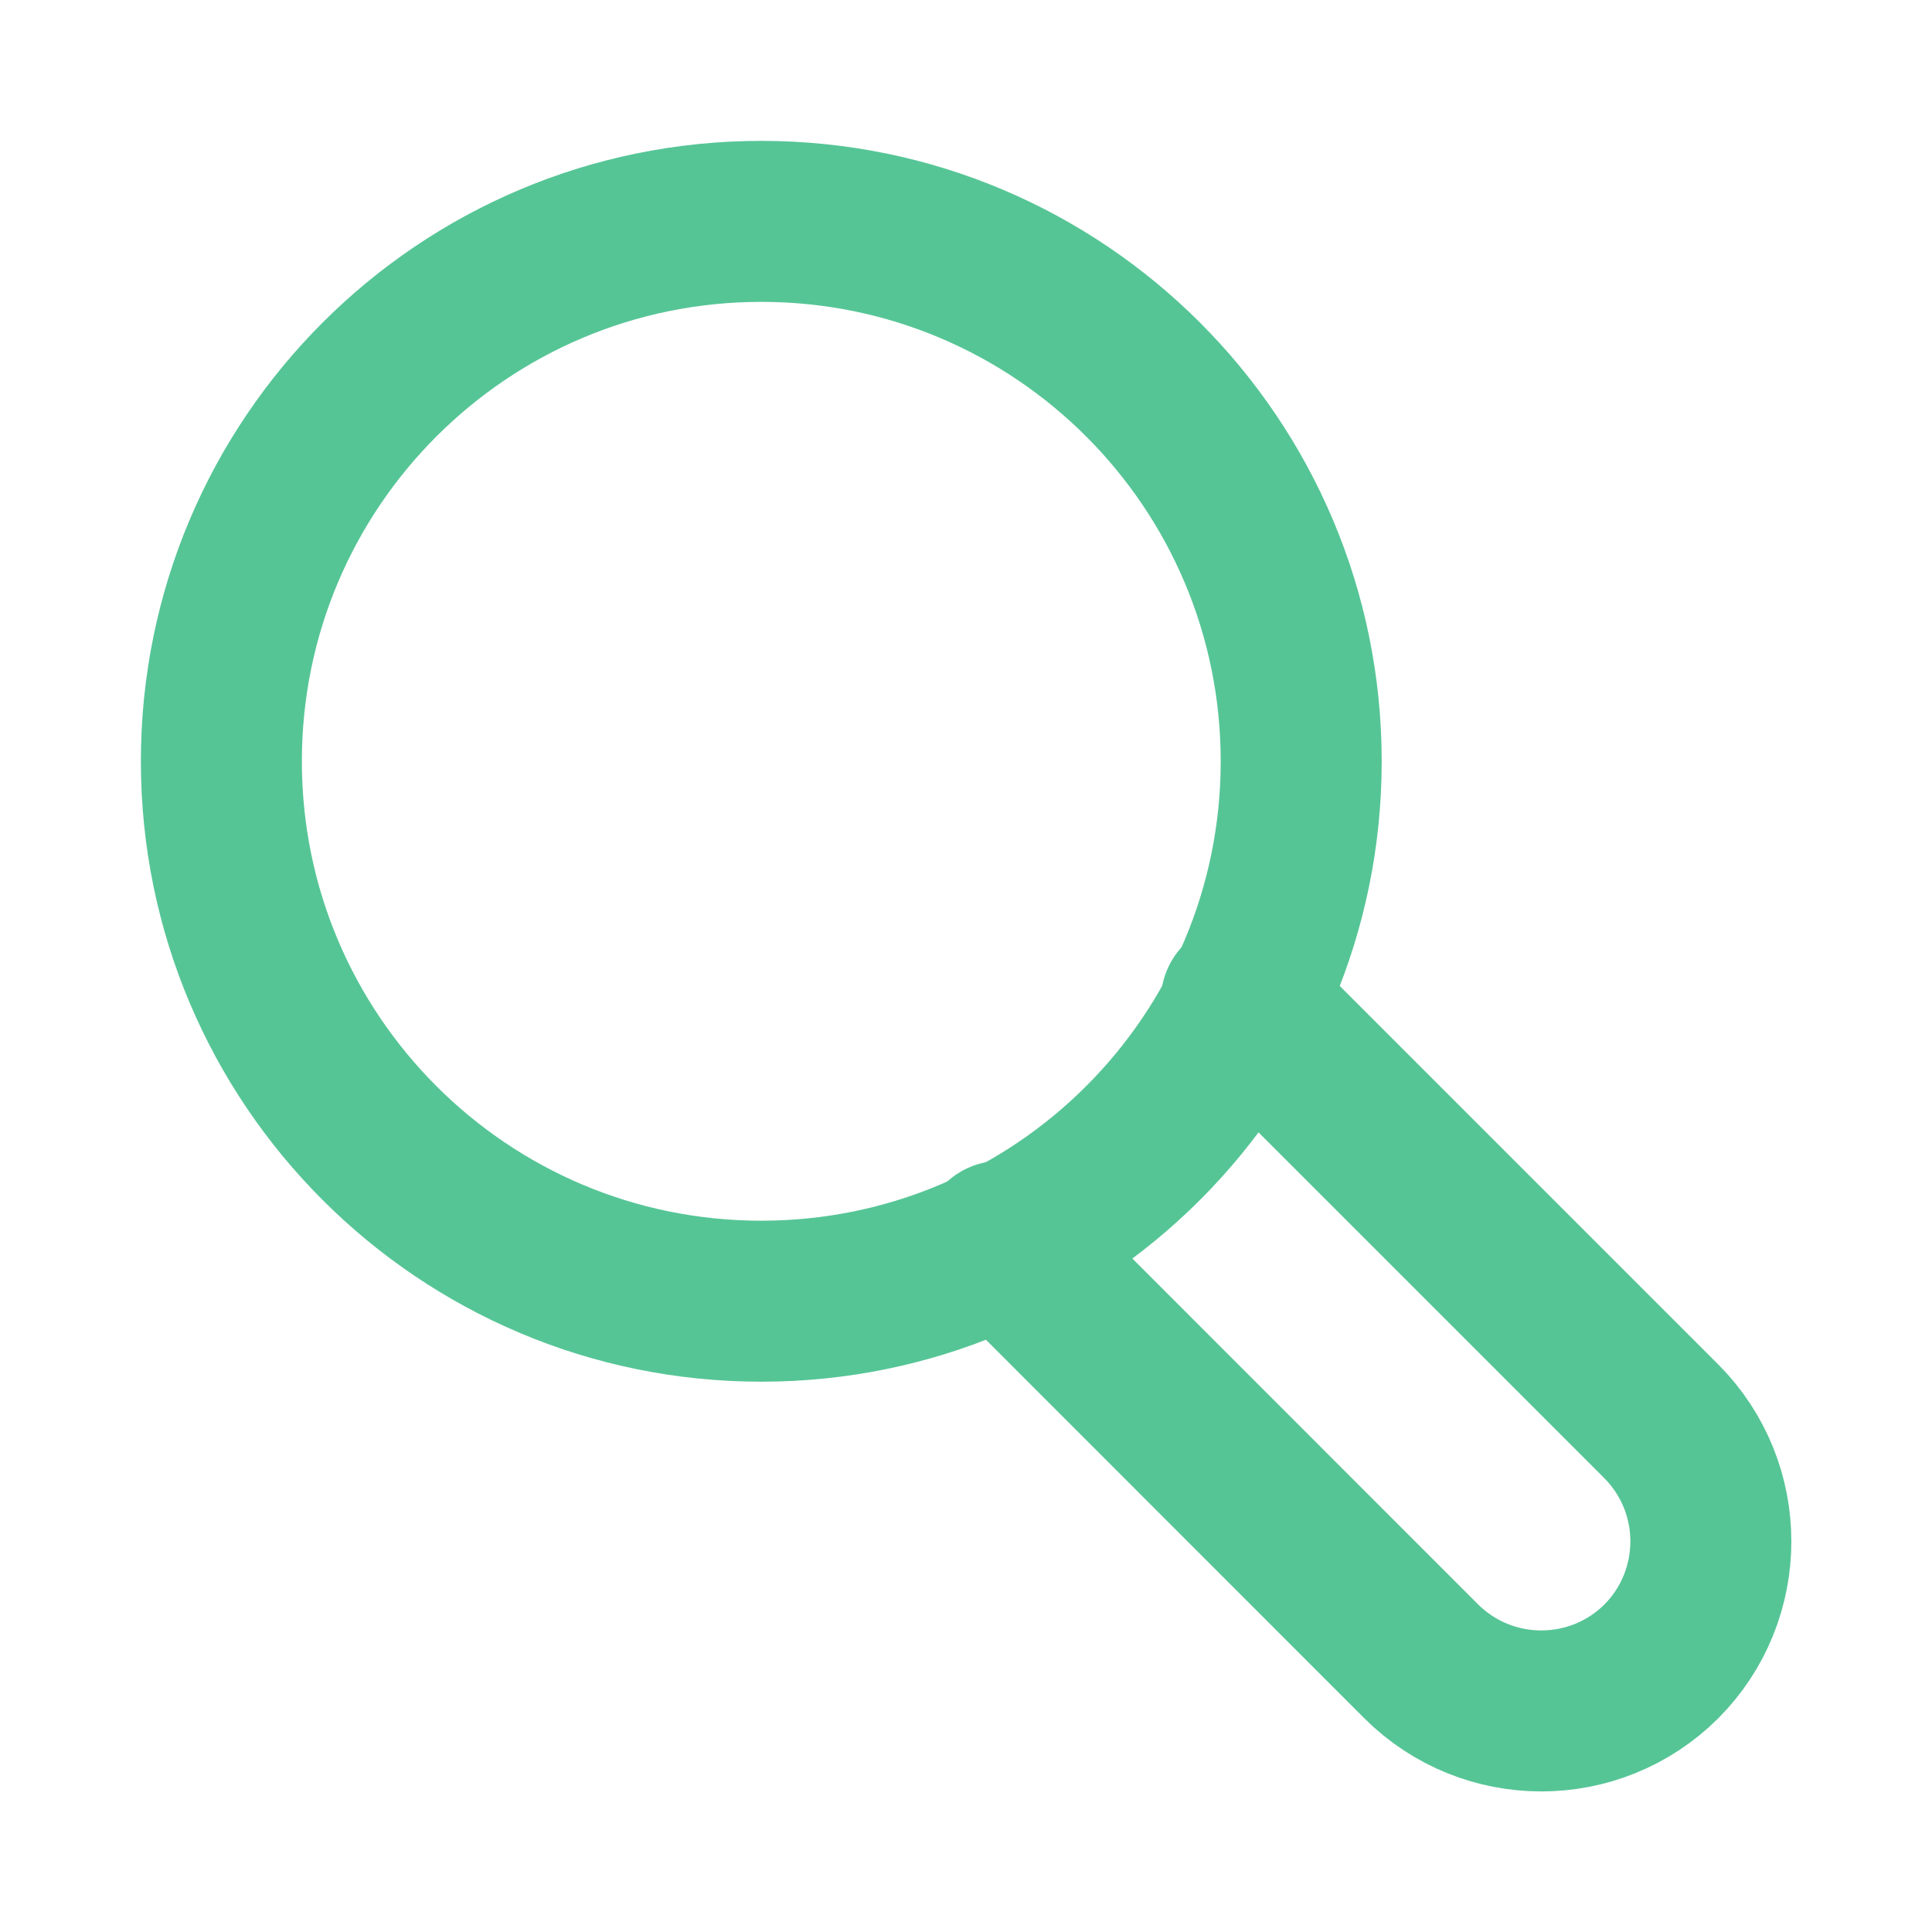
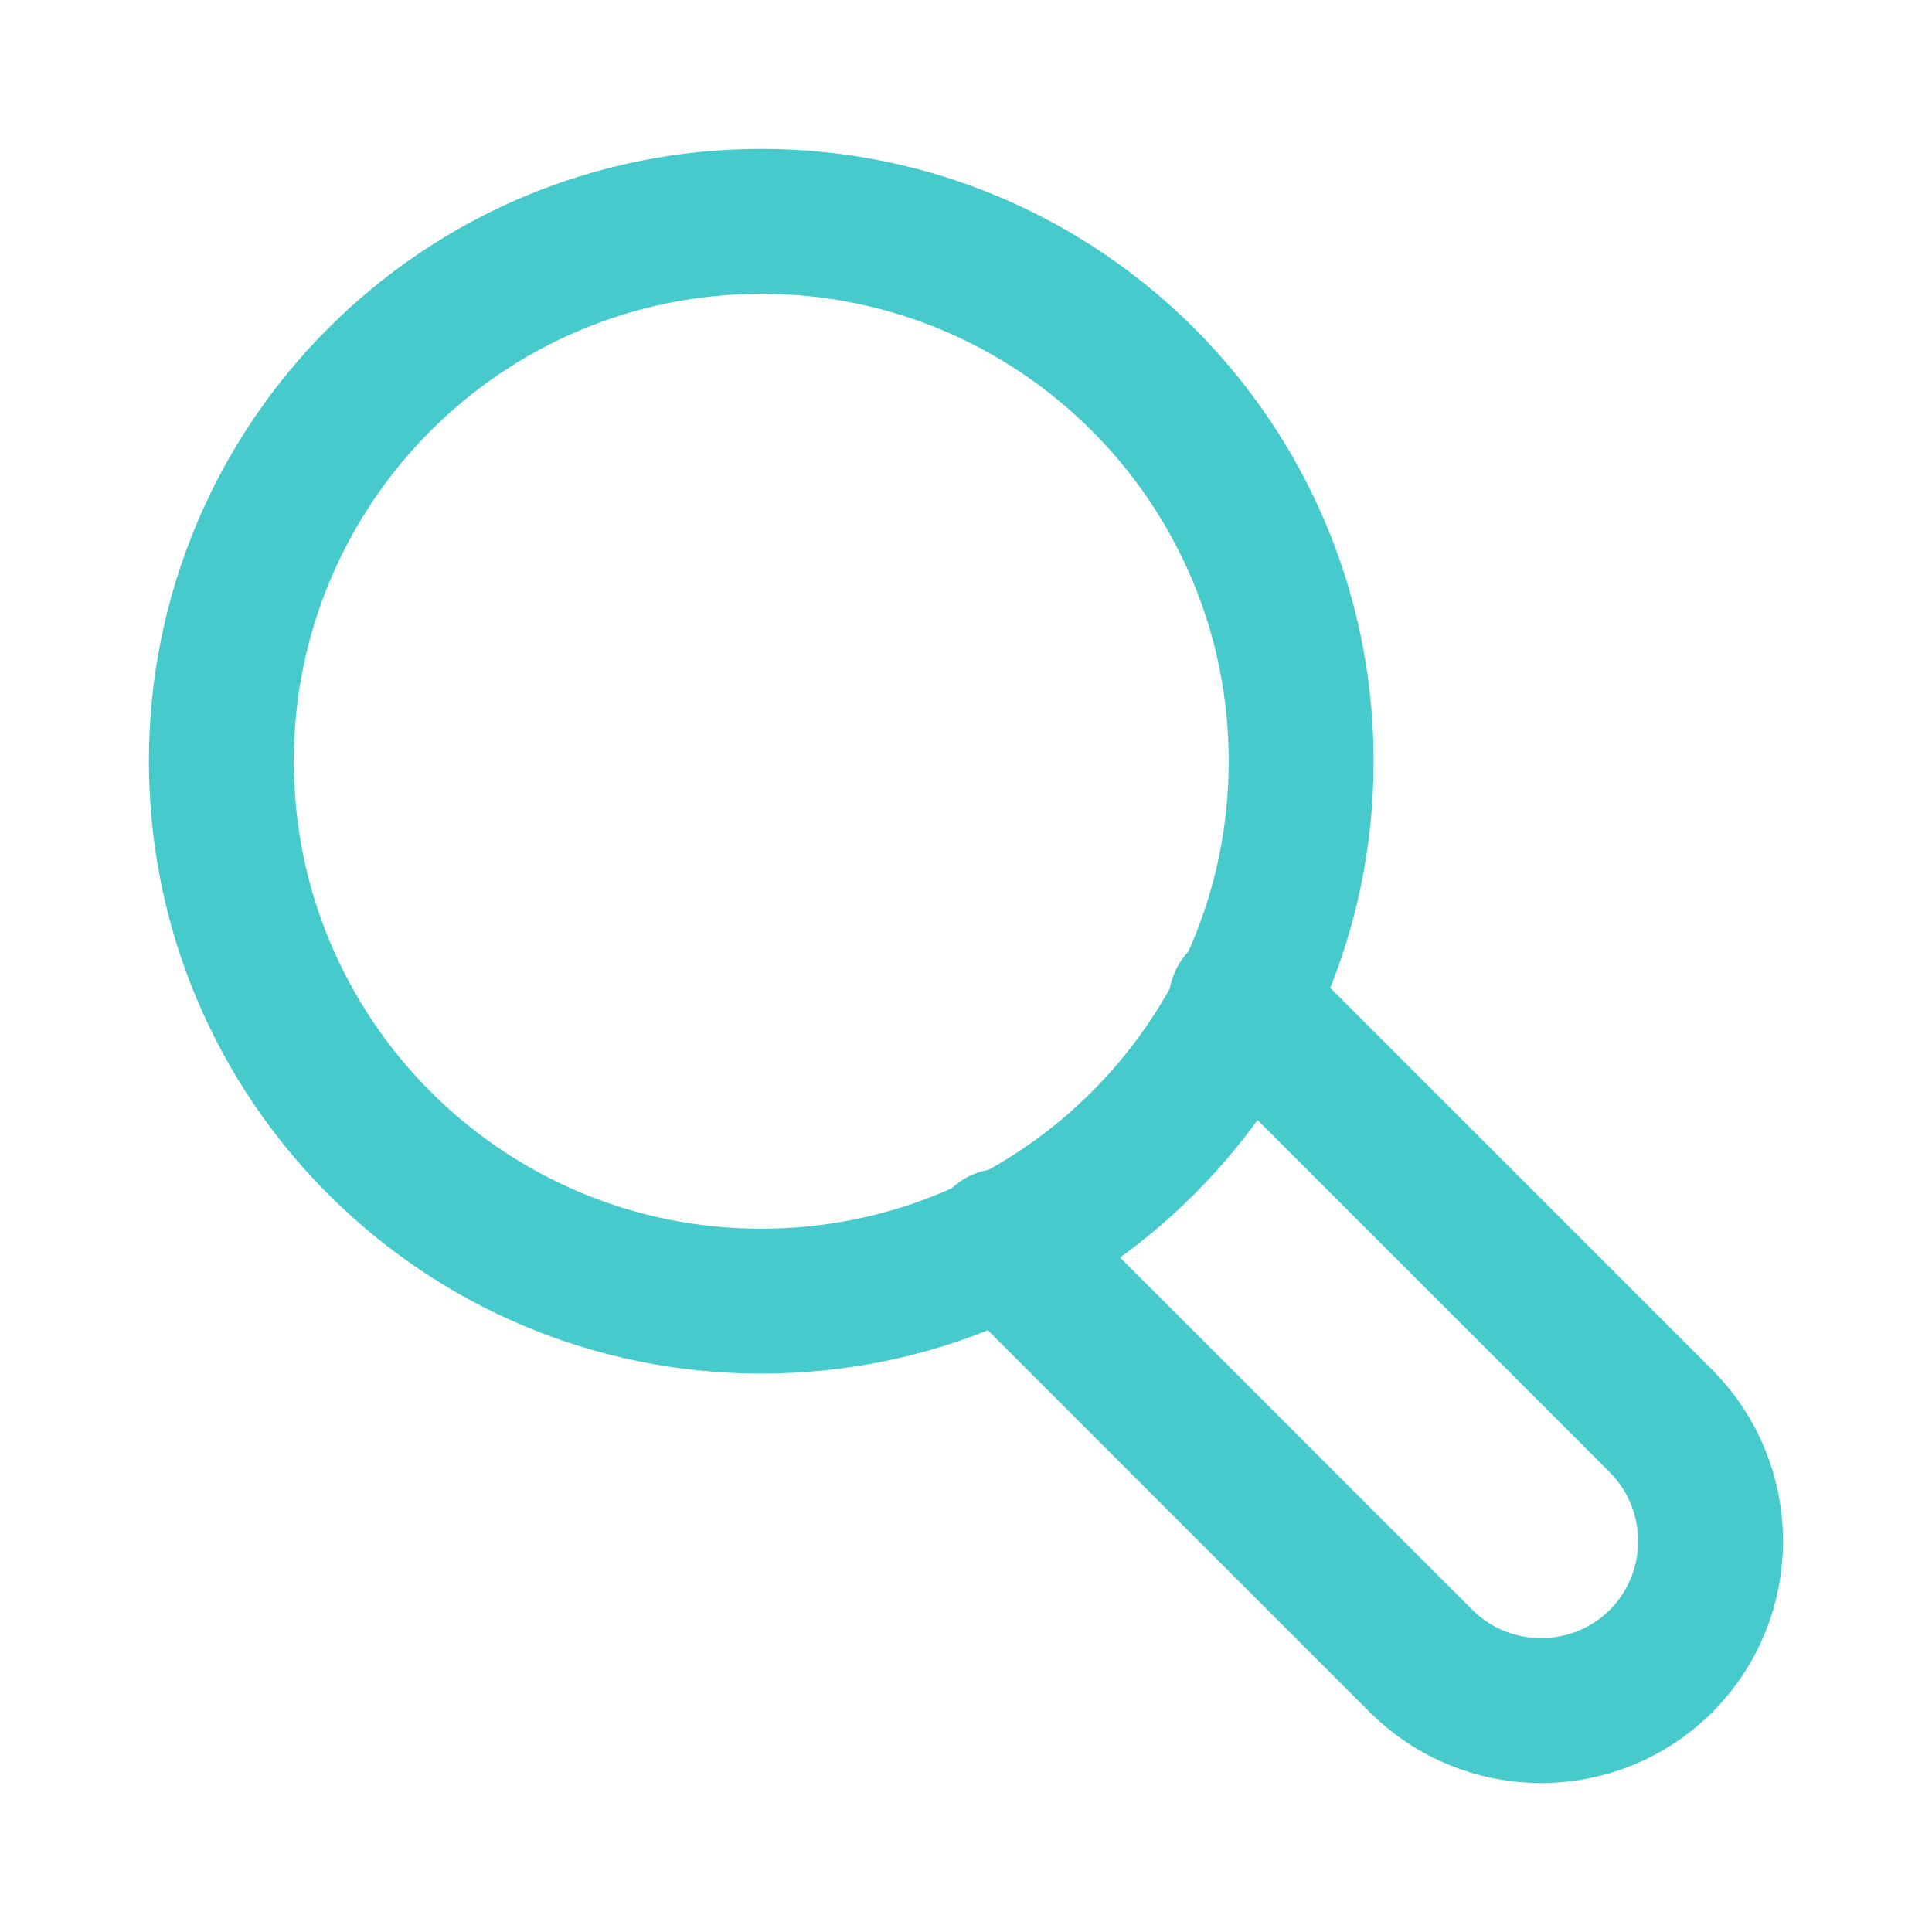
- <svg xmlns="http://www.w3.org/2000/svg" width="24" height="24" viewBox="0 0 24 24">
-   <path data-name="Iconly/Curved/Search (Background)" style="fill:none" d="M0 0h24v24H0z" />
-   <g transform="translate(2.75 2.75)">
-     <circle cx="6.707" cy="6.707" r="6.707" style="stroke:#56c596;stroke-linecap:round;stroke-linejoin:round;stroke-miterlimit:10;stroke-width:2px;fill:none" />
-     <path d="M0 2.981 5.217 8.2a2.114 2.114 0 0 0 2.983 0h0a2.114 2.114 0 0 0 0-2.981L2.981 0" transform="translate(9.688 9.688)" style="stroke:#56c596;stroke-linecap:round;stroke-linejoin:round;stroke-miterlimit:10;stroke-width:2px;fill:none" />
+ <svg xmlns="http://www.w3.org/2000/svg" id="Icon_search" width="40" height="40" viewBox="0 0 40 40">
+   <rect id="Iconly_Curved_Search_Background_" data-name="Iconly/Curved/Search (Background)" width="40" height="40" fill="none" />
+   <g id="Search" transform="translate(4.583 4.583)">
+     <circle id="Oval" cx="11.178" cy="11.178" r="11.178" fill="none" stroke="#47cacc" stroke-linecap="round" stroke-linejoin="round" stroke-miterlimit="10" stroke-width="3" />
+     <path id="Path" d="M0,4.968l8.694,8.694a3.523,3.523,0,0,0,4.968,0h0a3.523,3.523,0,0,0,0-4.968L4.968,0" transform="translate(16.146 16.146)" fill="none" stroke="#47cacc" stroke-linecap="round" stroke-linejoin="round" stroke-miterlimit="10" stroke-width="3" />
  </g>
</svg>
